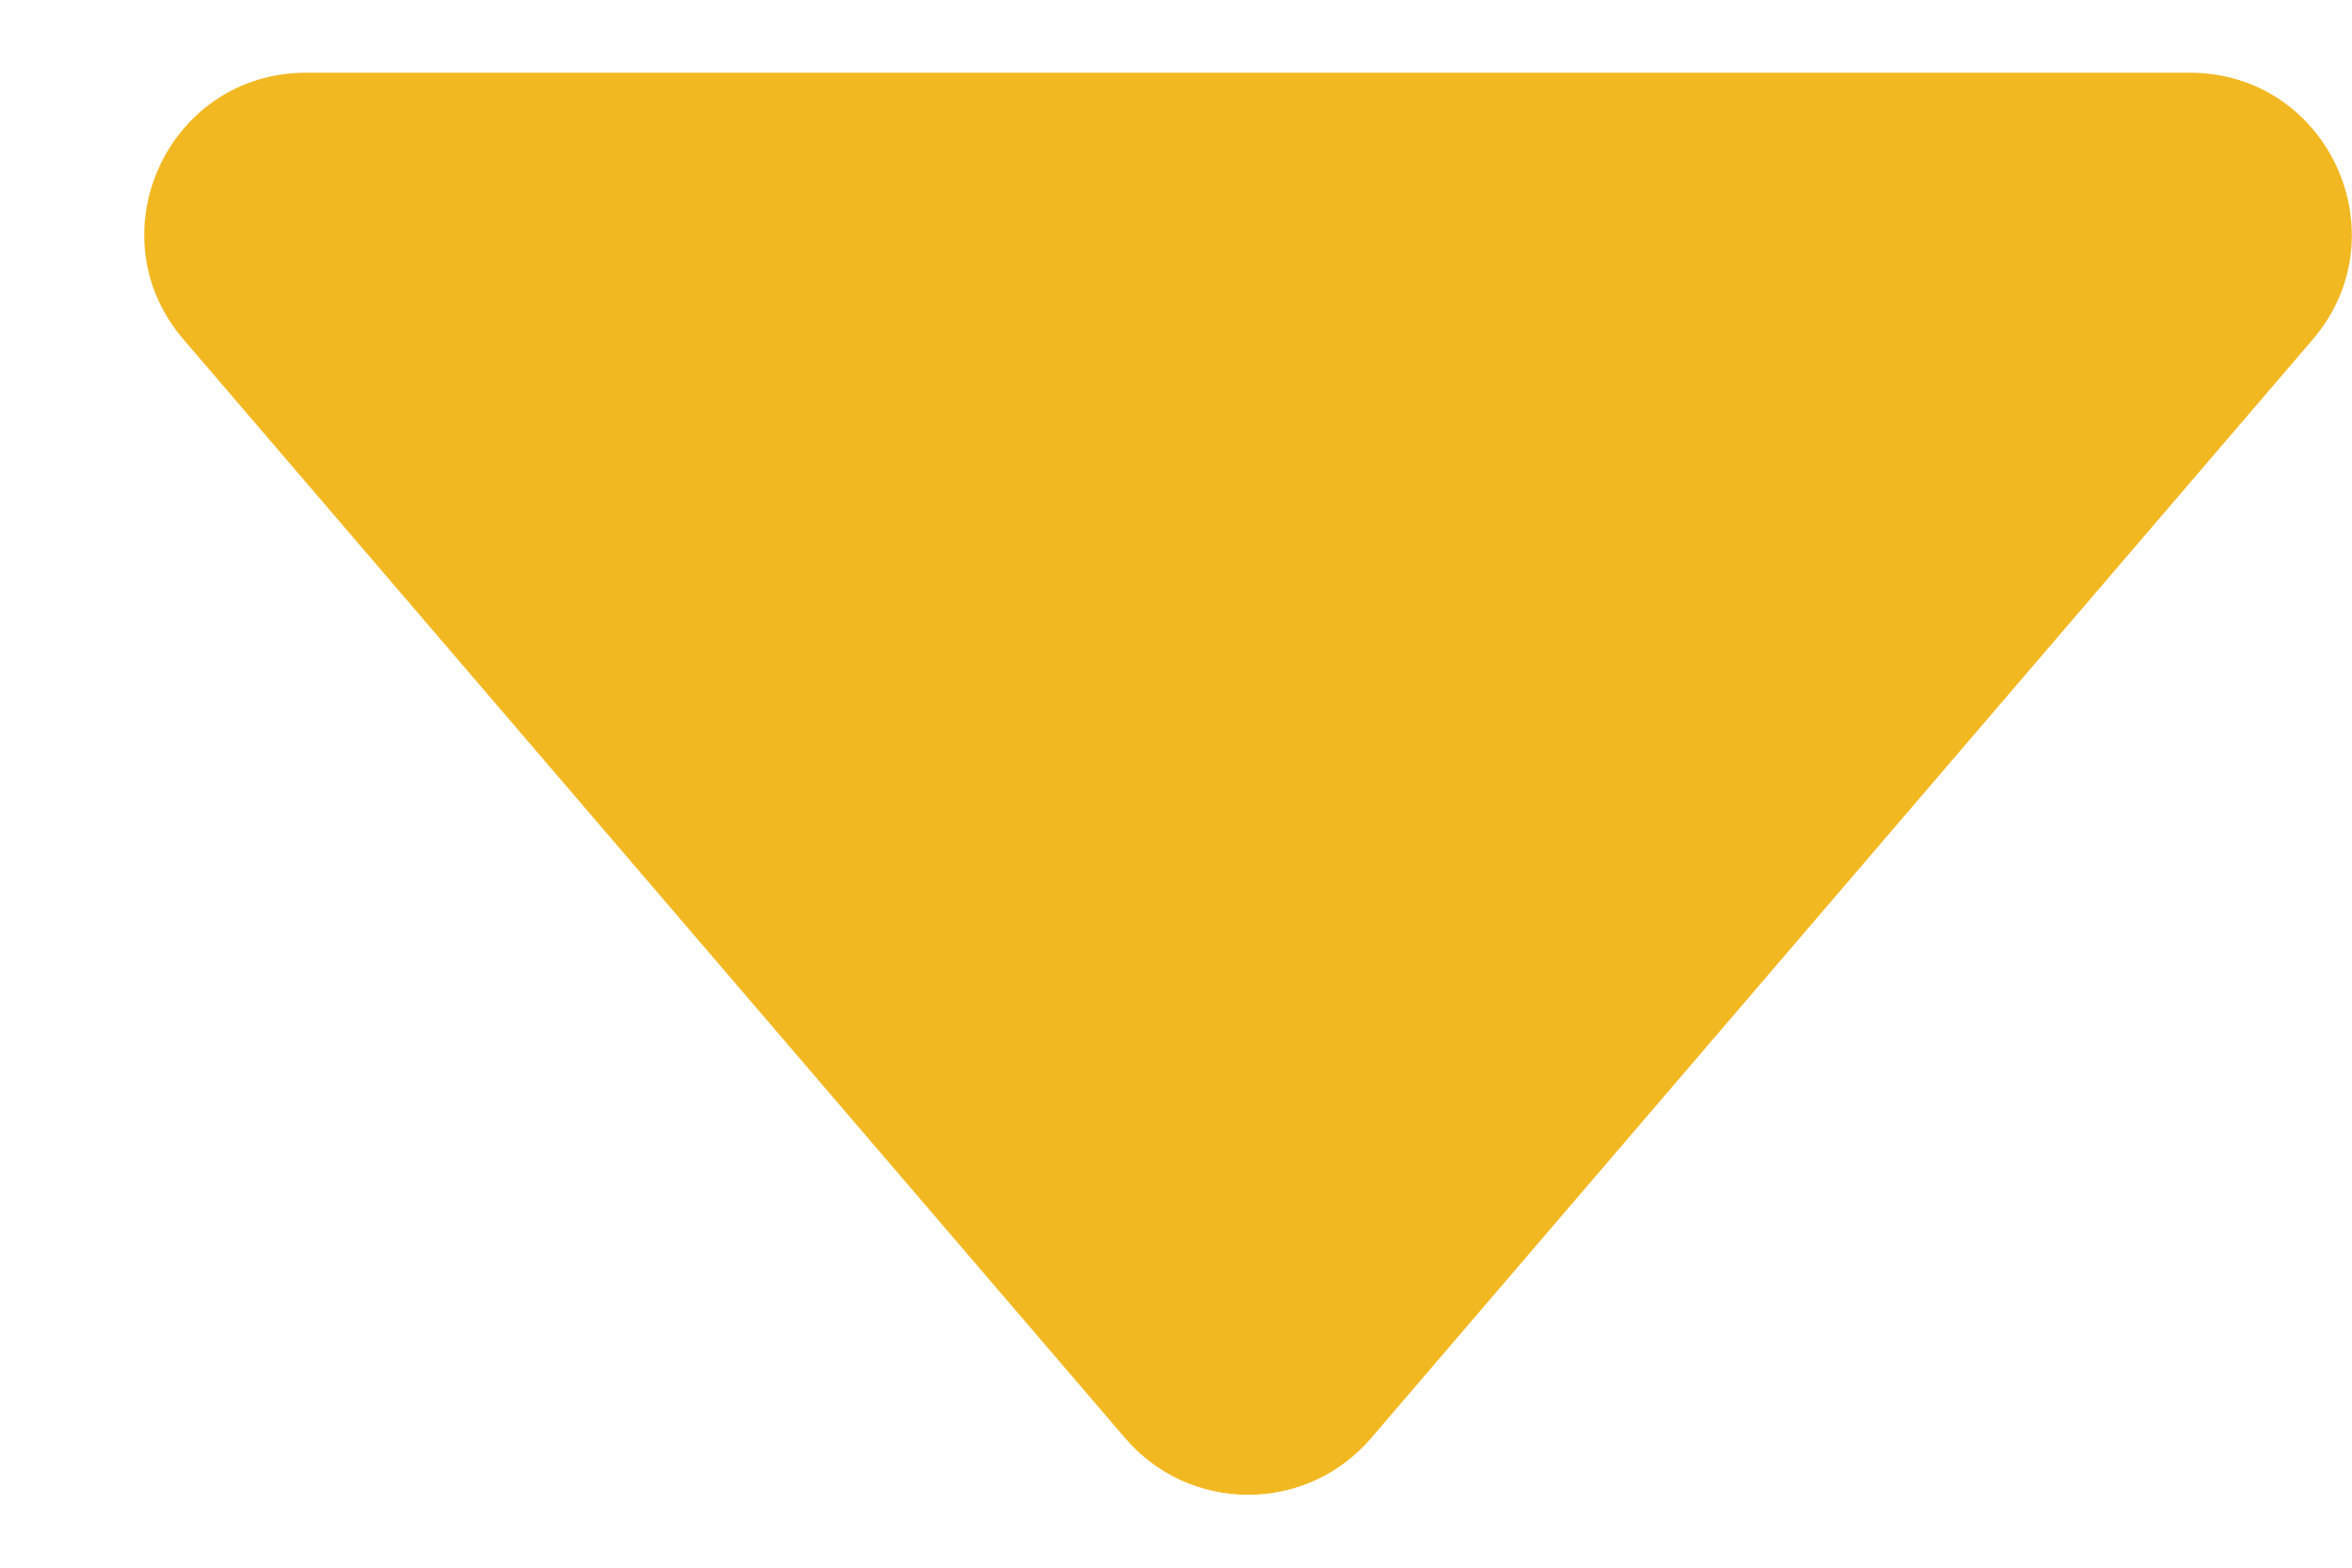
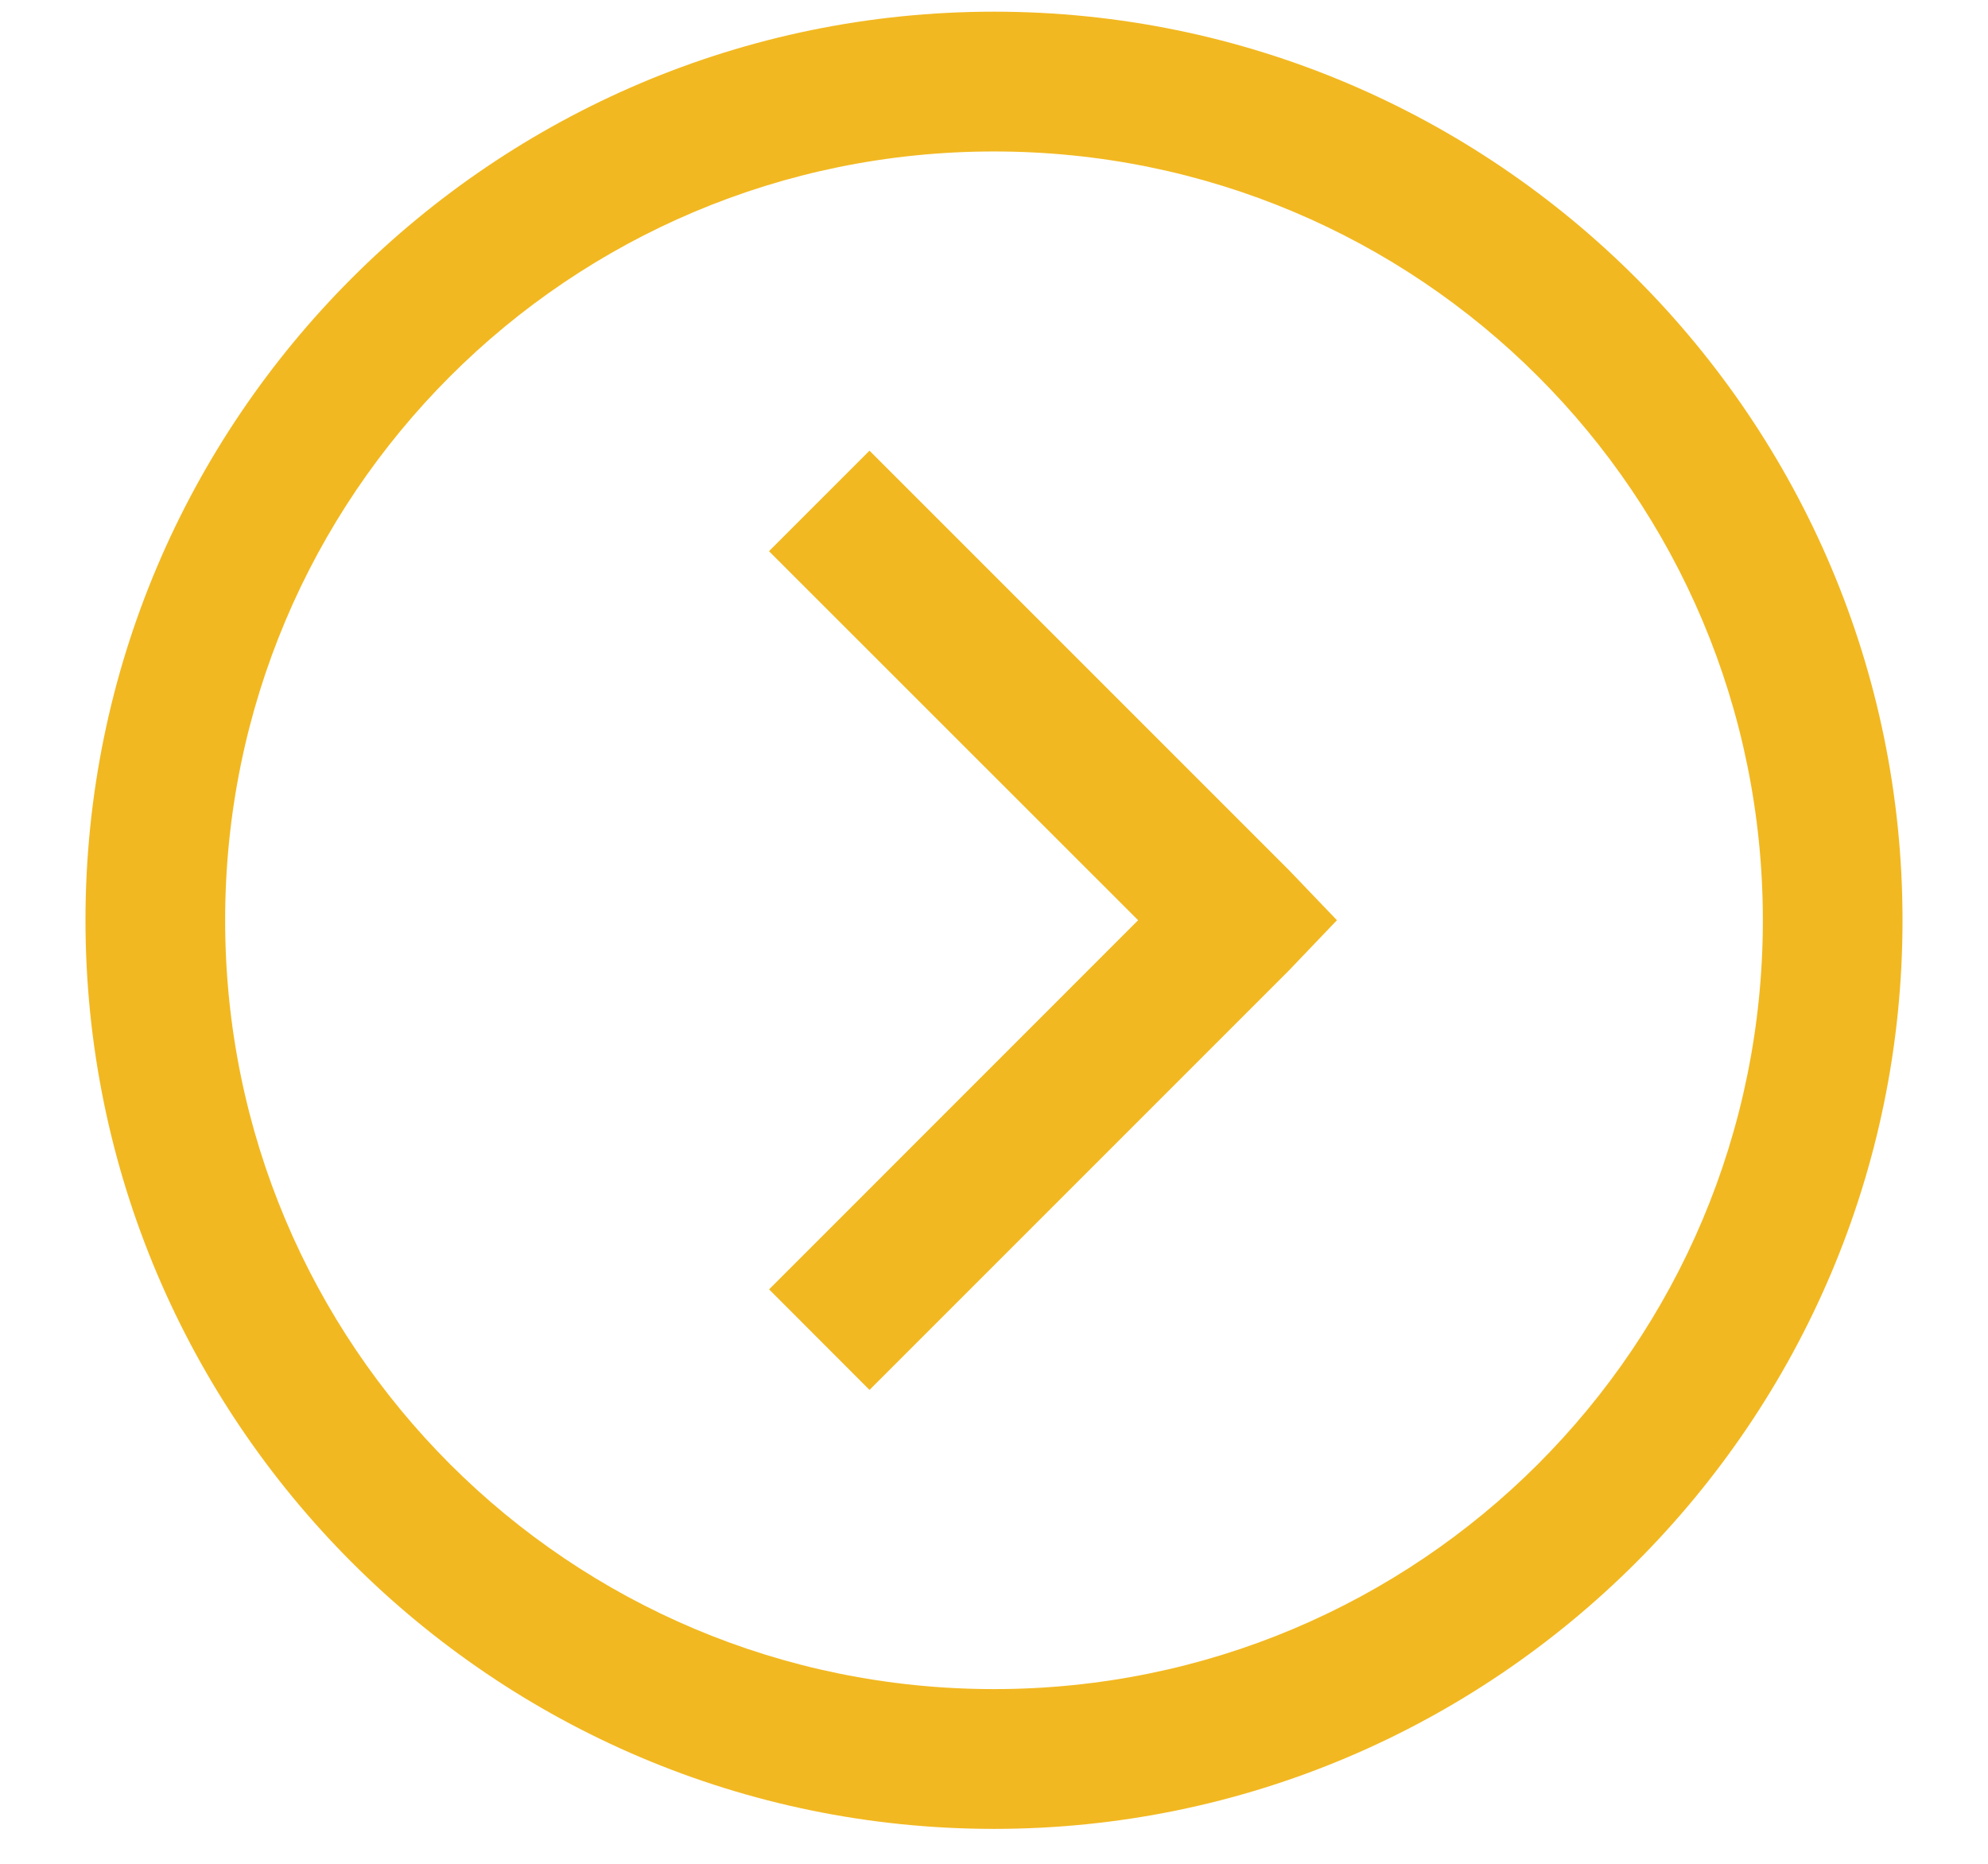
- <svg xmlns="http://www.w3.org/2000/svg" width="15" height="10" viewBox="0 0 15 10" fill="none">
-   <path d="M1.171 2.166L7.177 9.175C7.274 9.288 7.394 9.379 7.529 9.441C7.665 9.503 7.812 9.535 7.96 9.535C8.109 9.535 8.256 9.503 8.391 9.441C8.526 9.379 8.646 9.288 8.743 9.175L14.749 2.166C15.322 1.497 14.847 0.464 13.966 0.464H1.952C1.072 0.464 0.596 1.497 1.171 2.166Z" fill="#F2B821" />
+ <svg xmlns="http://www.w3.org/2000/svg" width="16" height="15" viewBox="0 0 16 15" fill="none">
+   <path d="M8 0.094C3.968 0.094 0.688 3.374 0.688 7.406C0.688 11.438 3.968 14.719 8 14.719C12.032 14.719 15.312 11.438 15.312 7.406C15.312 3.374 12.032 0.094 8 0.094ZM8 1.219C11.423 1.219 14.188 3.983 14.188 7.406C14.188 10.83 11.423 13.594 8 13.594C4.577 13.594 1.812 10.83 1.812 7.406C1.812 3.983 4.577 1.219 8 1.219ZM6.998 3.627L6.189 4.436L9.16 7.406L6.19 10.377L6.998 11.186L10.373 7.811L10.76 7.406L10.373 7.002L6.998 3.627Z" fill="#F2B821" />
</svg>
